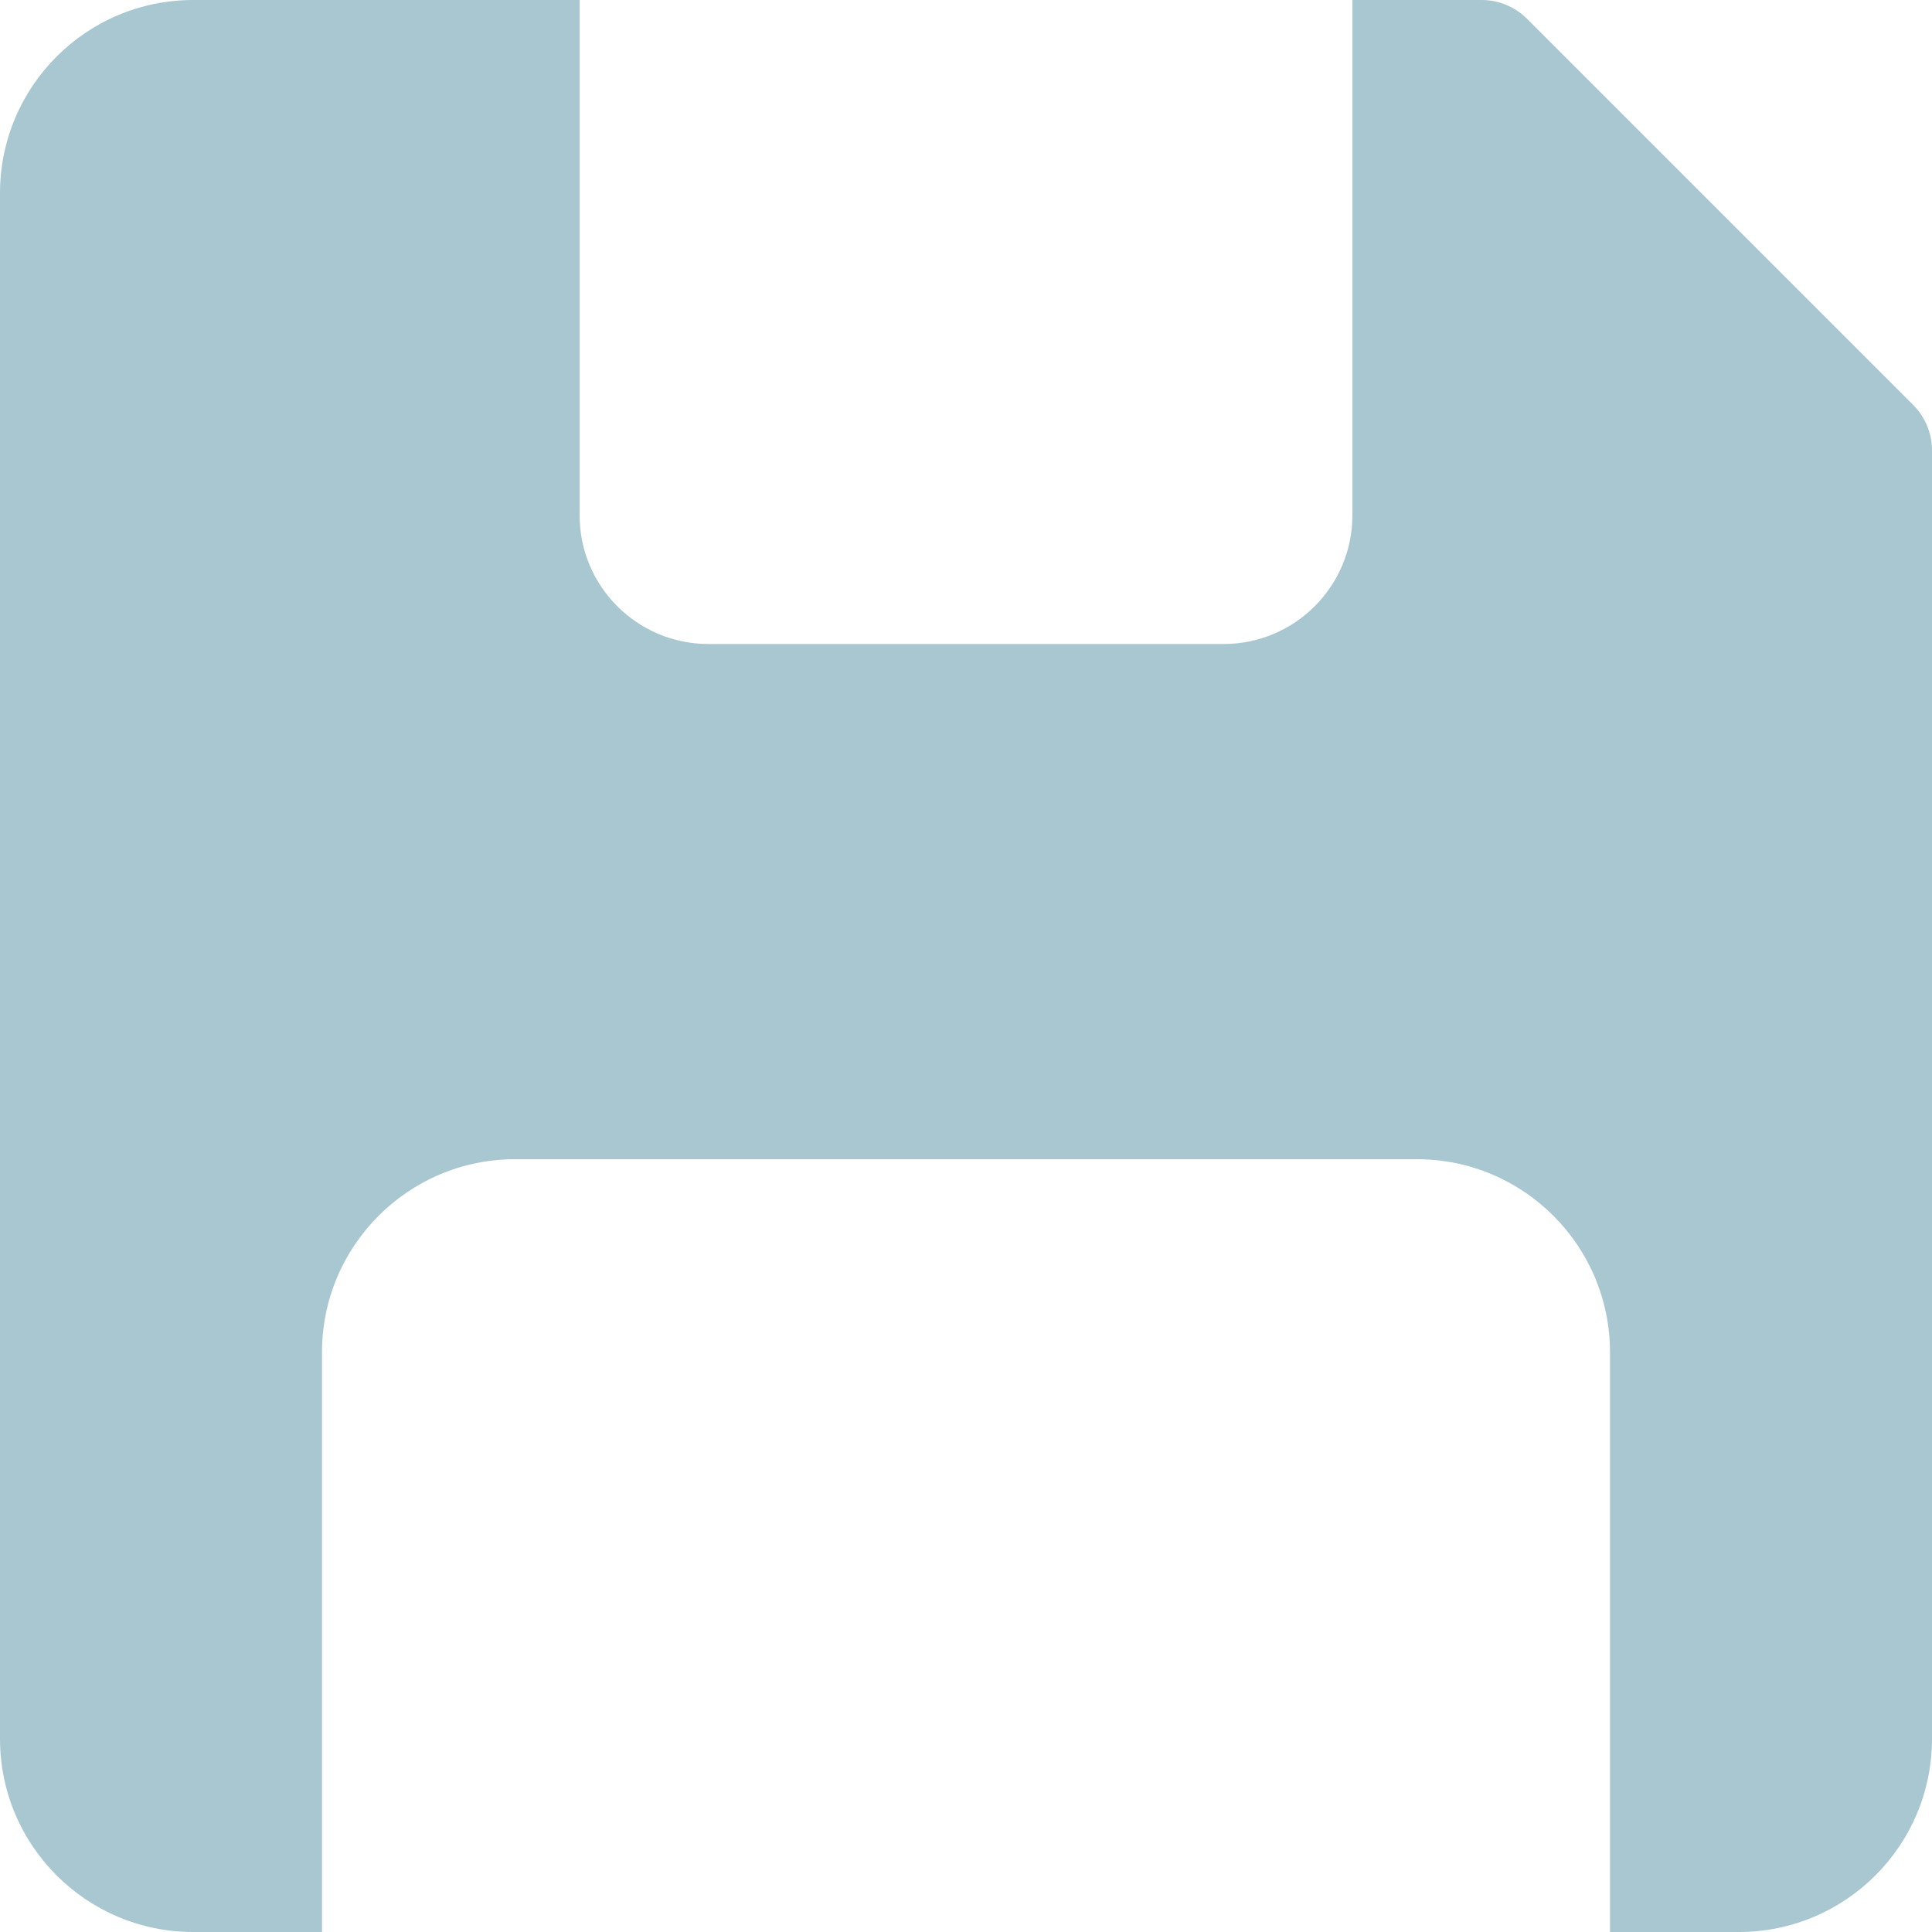
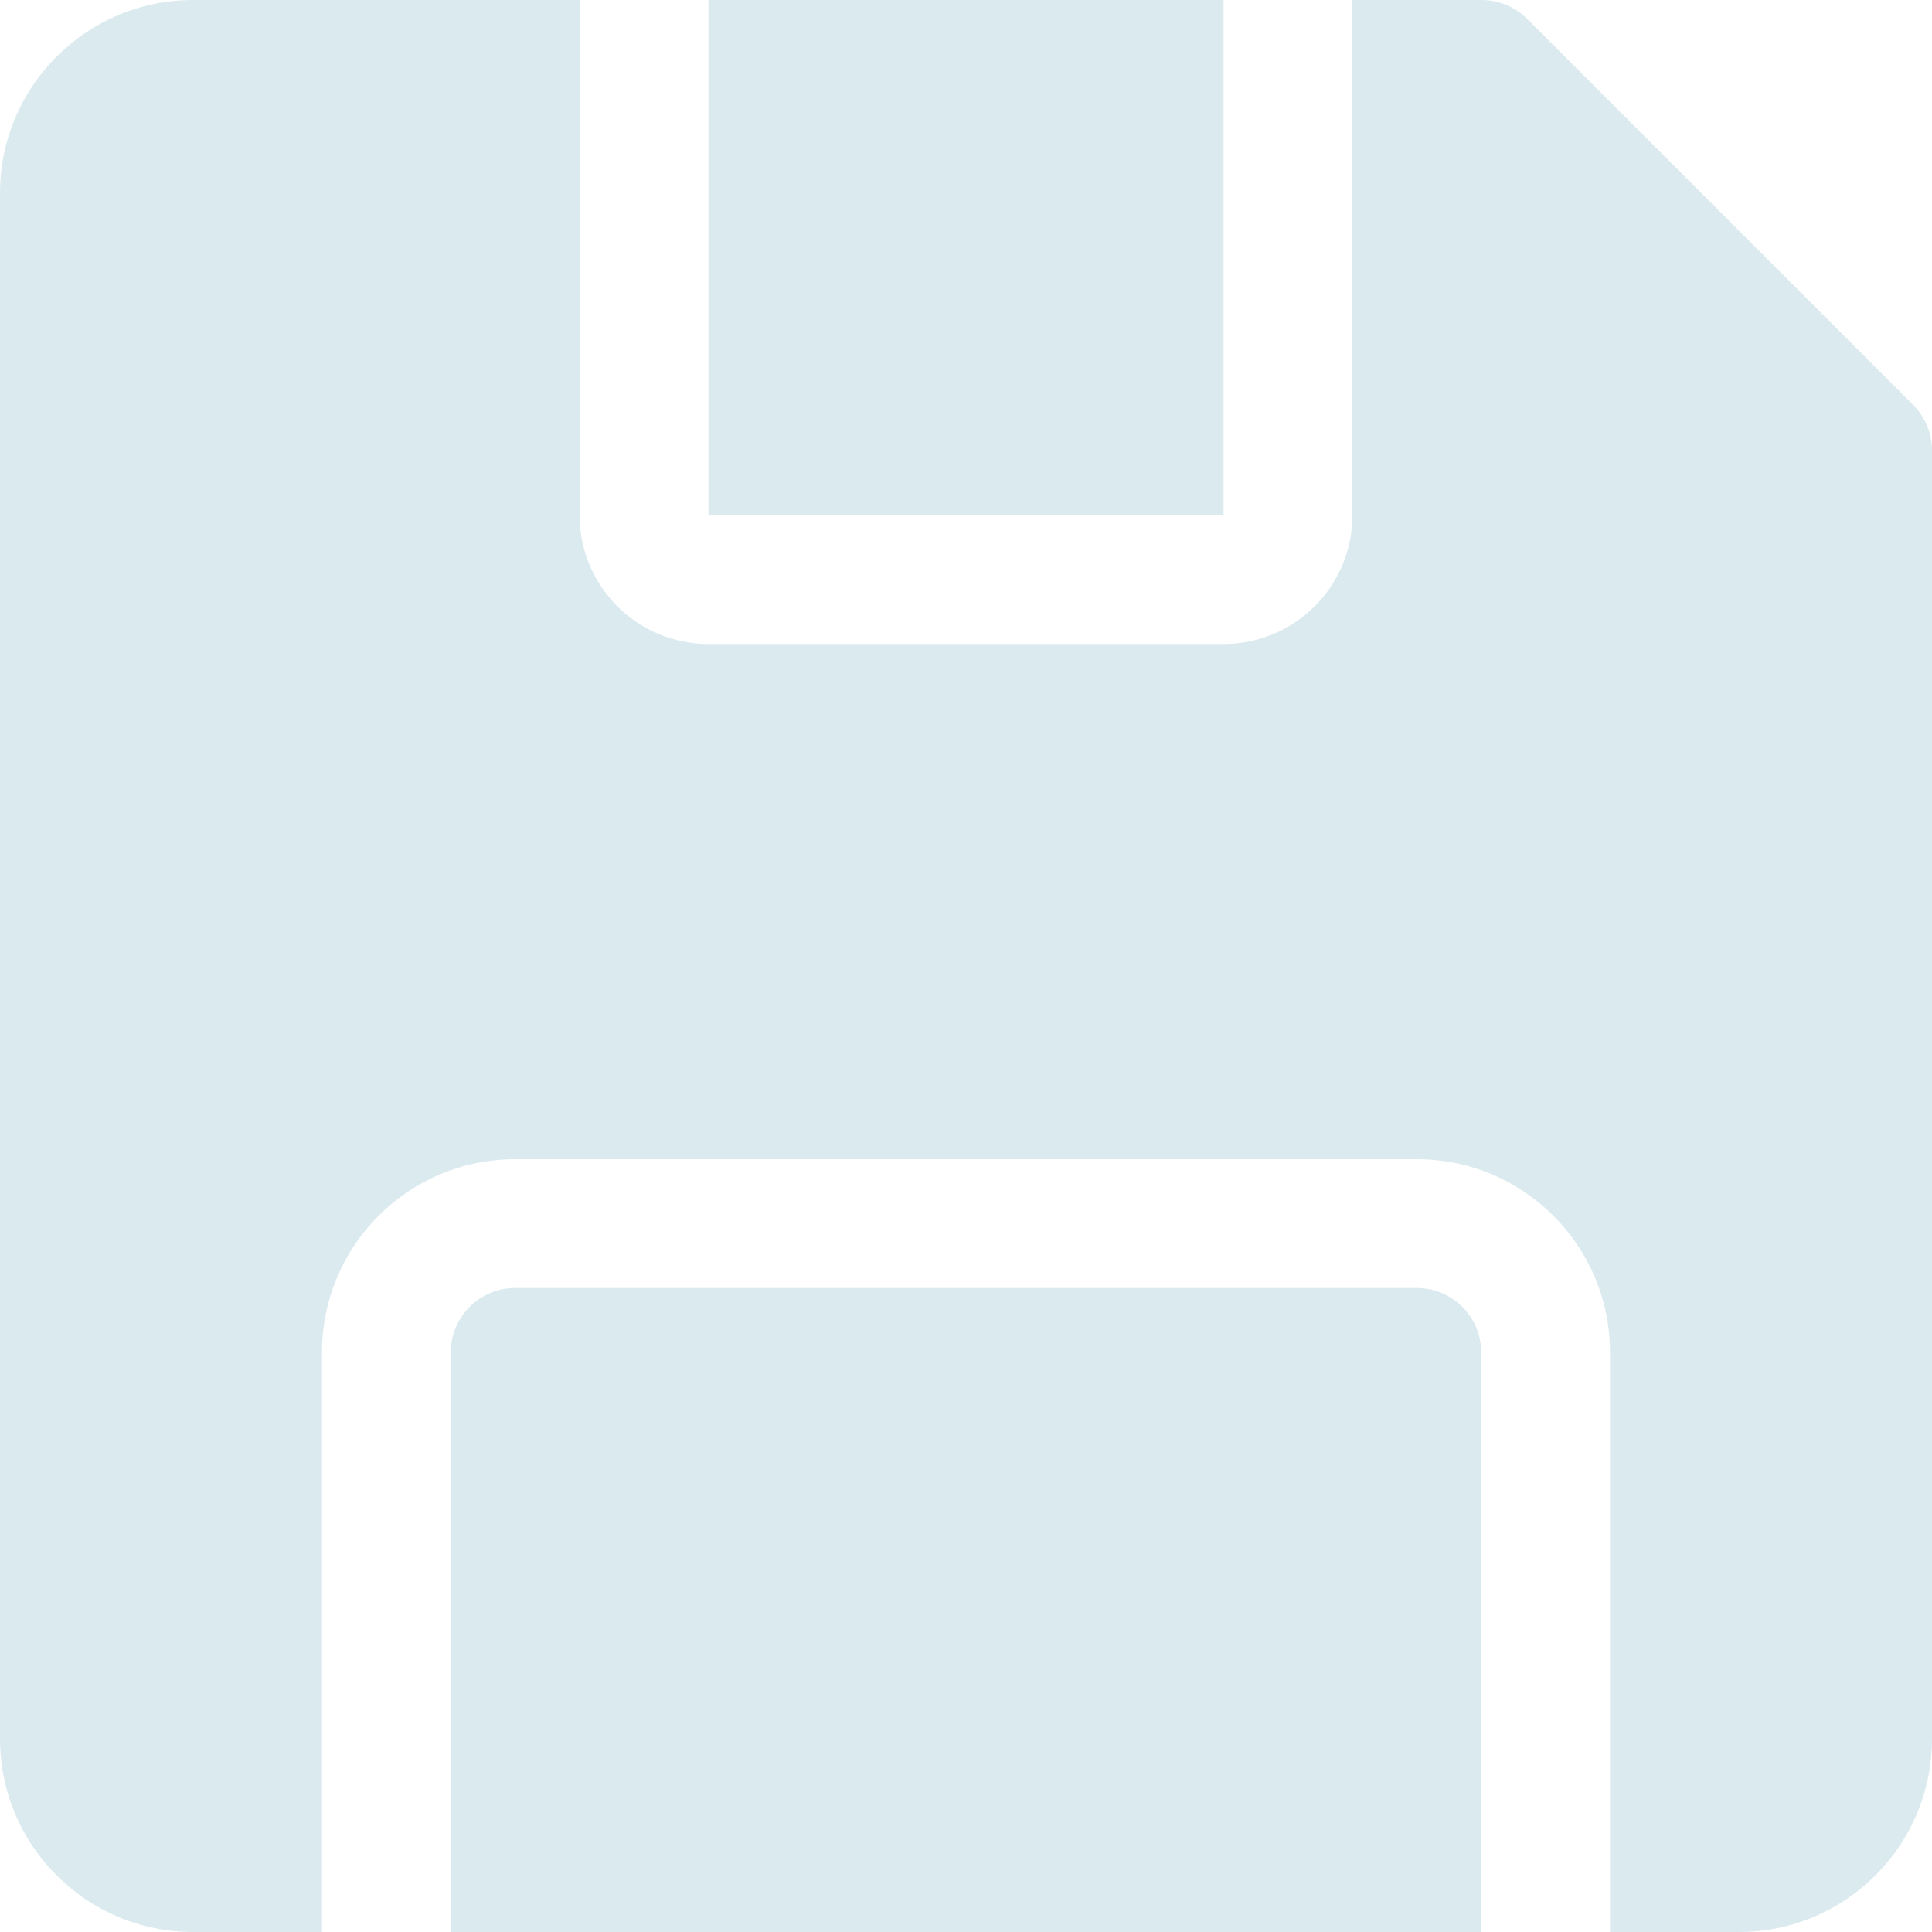
- <svg xmlns="http://www.w3.org/2000/svg" width="30" height="30" viewBox="0 0 30 30">
-   <path id="Path_82" data-name="Path 82" d="M30.71,7.29l-6-6A1,1,0,0,0,24,1H22V9a2,2,0,0,1-2,2H12a2,2,0,0,1-2-2V1H4A3,3,0,0,0,1,4V28a3,3,0,0,0,3,3H6V22a3,3,0,0,1,3-3H23a3,3,0,0,1,3,3v9h2a3,3,0,0,0,3-3V8a1,1,0,0,0-.29-.71Z" transform="translate(-1 -1)" fill="#a9c7d0" />
+ <svg xmlns="http://www.w3.org/2000/svg" id="save_file" data-name="save file" width="30" height="30" viewBox="0 0 30 30">
+   <path id="Path_82" data-name="Path 82" d="M30.71,7.29l-6-6A1,1,0,0,0,24,1H22V9a2,2,0,0,1-2,2H12a2,2,0,0,1-2-2V1H4A3,3,0,0,0,1,4V28a3,3,0,0,0,3,3H6V22a3,3,0,0,1,3-3H23a3,3,0,0,1,3,3v9h2a3,3,0,0,0,3-3V8a1,1,0,0,0-.29-.71Z" transform="translate(-1 -1)" fill="#dbeaef" />
+   <path id="Path_83" data-name="Path 83" d="M12,1h8V9H12Z" transform="translate(-1 -1)" fill="#dbeaef" />
+   <path id="Path_84" data-name="Path 84" d="M23,21H9a1,1,0,0,0-1,1v9H24V22A1,1,0,0,0,23,21Z" transform="translate(-1 -1)" fill="#dbeaef" />
</svg>
